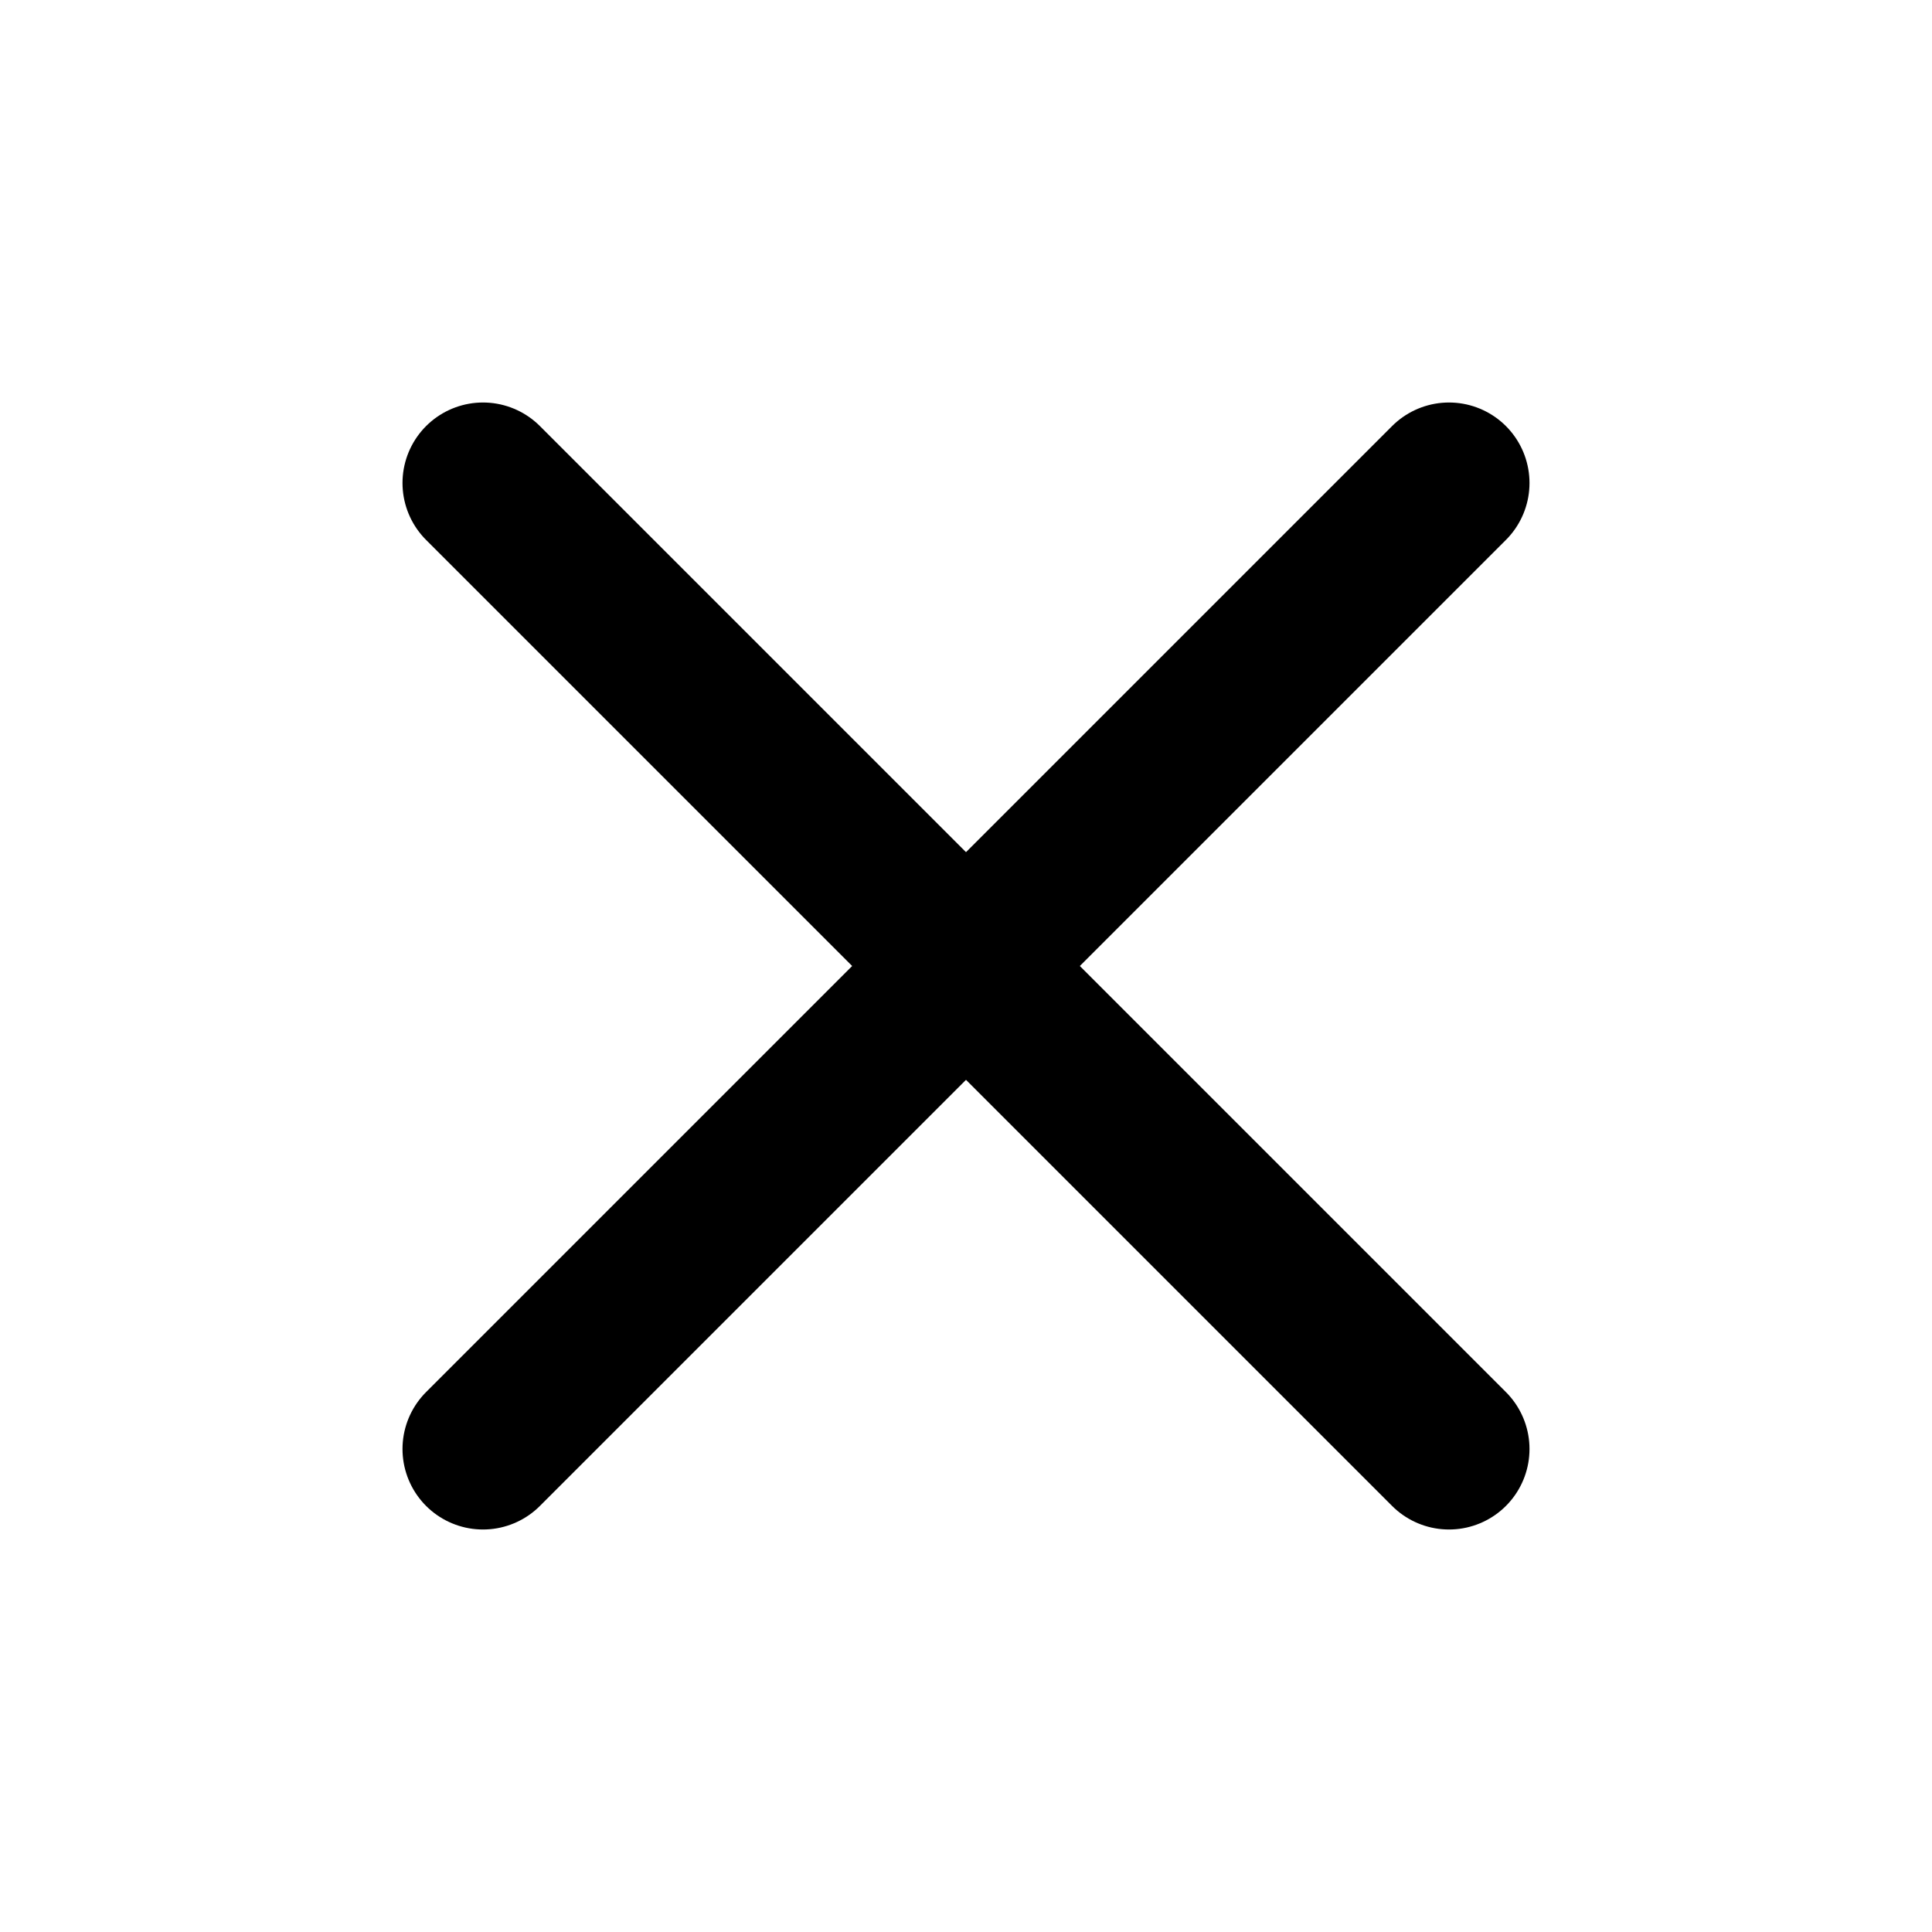
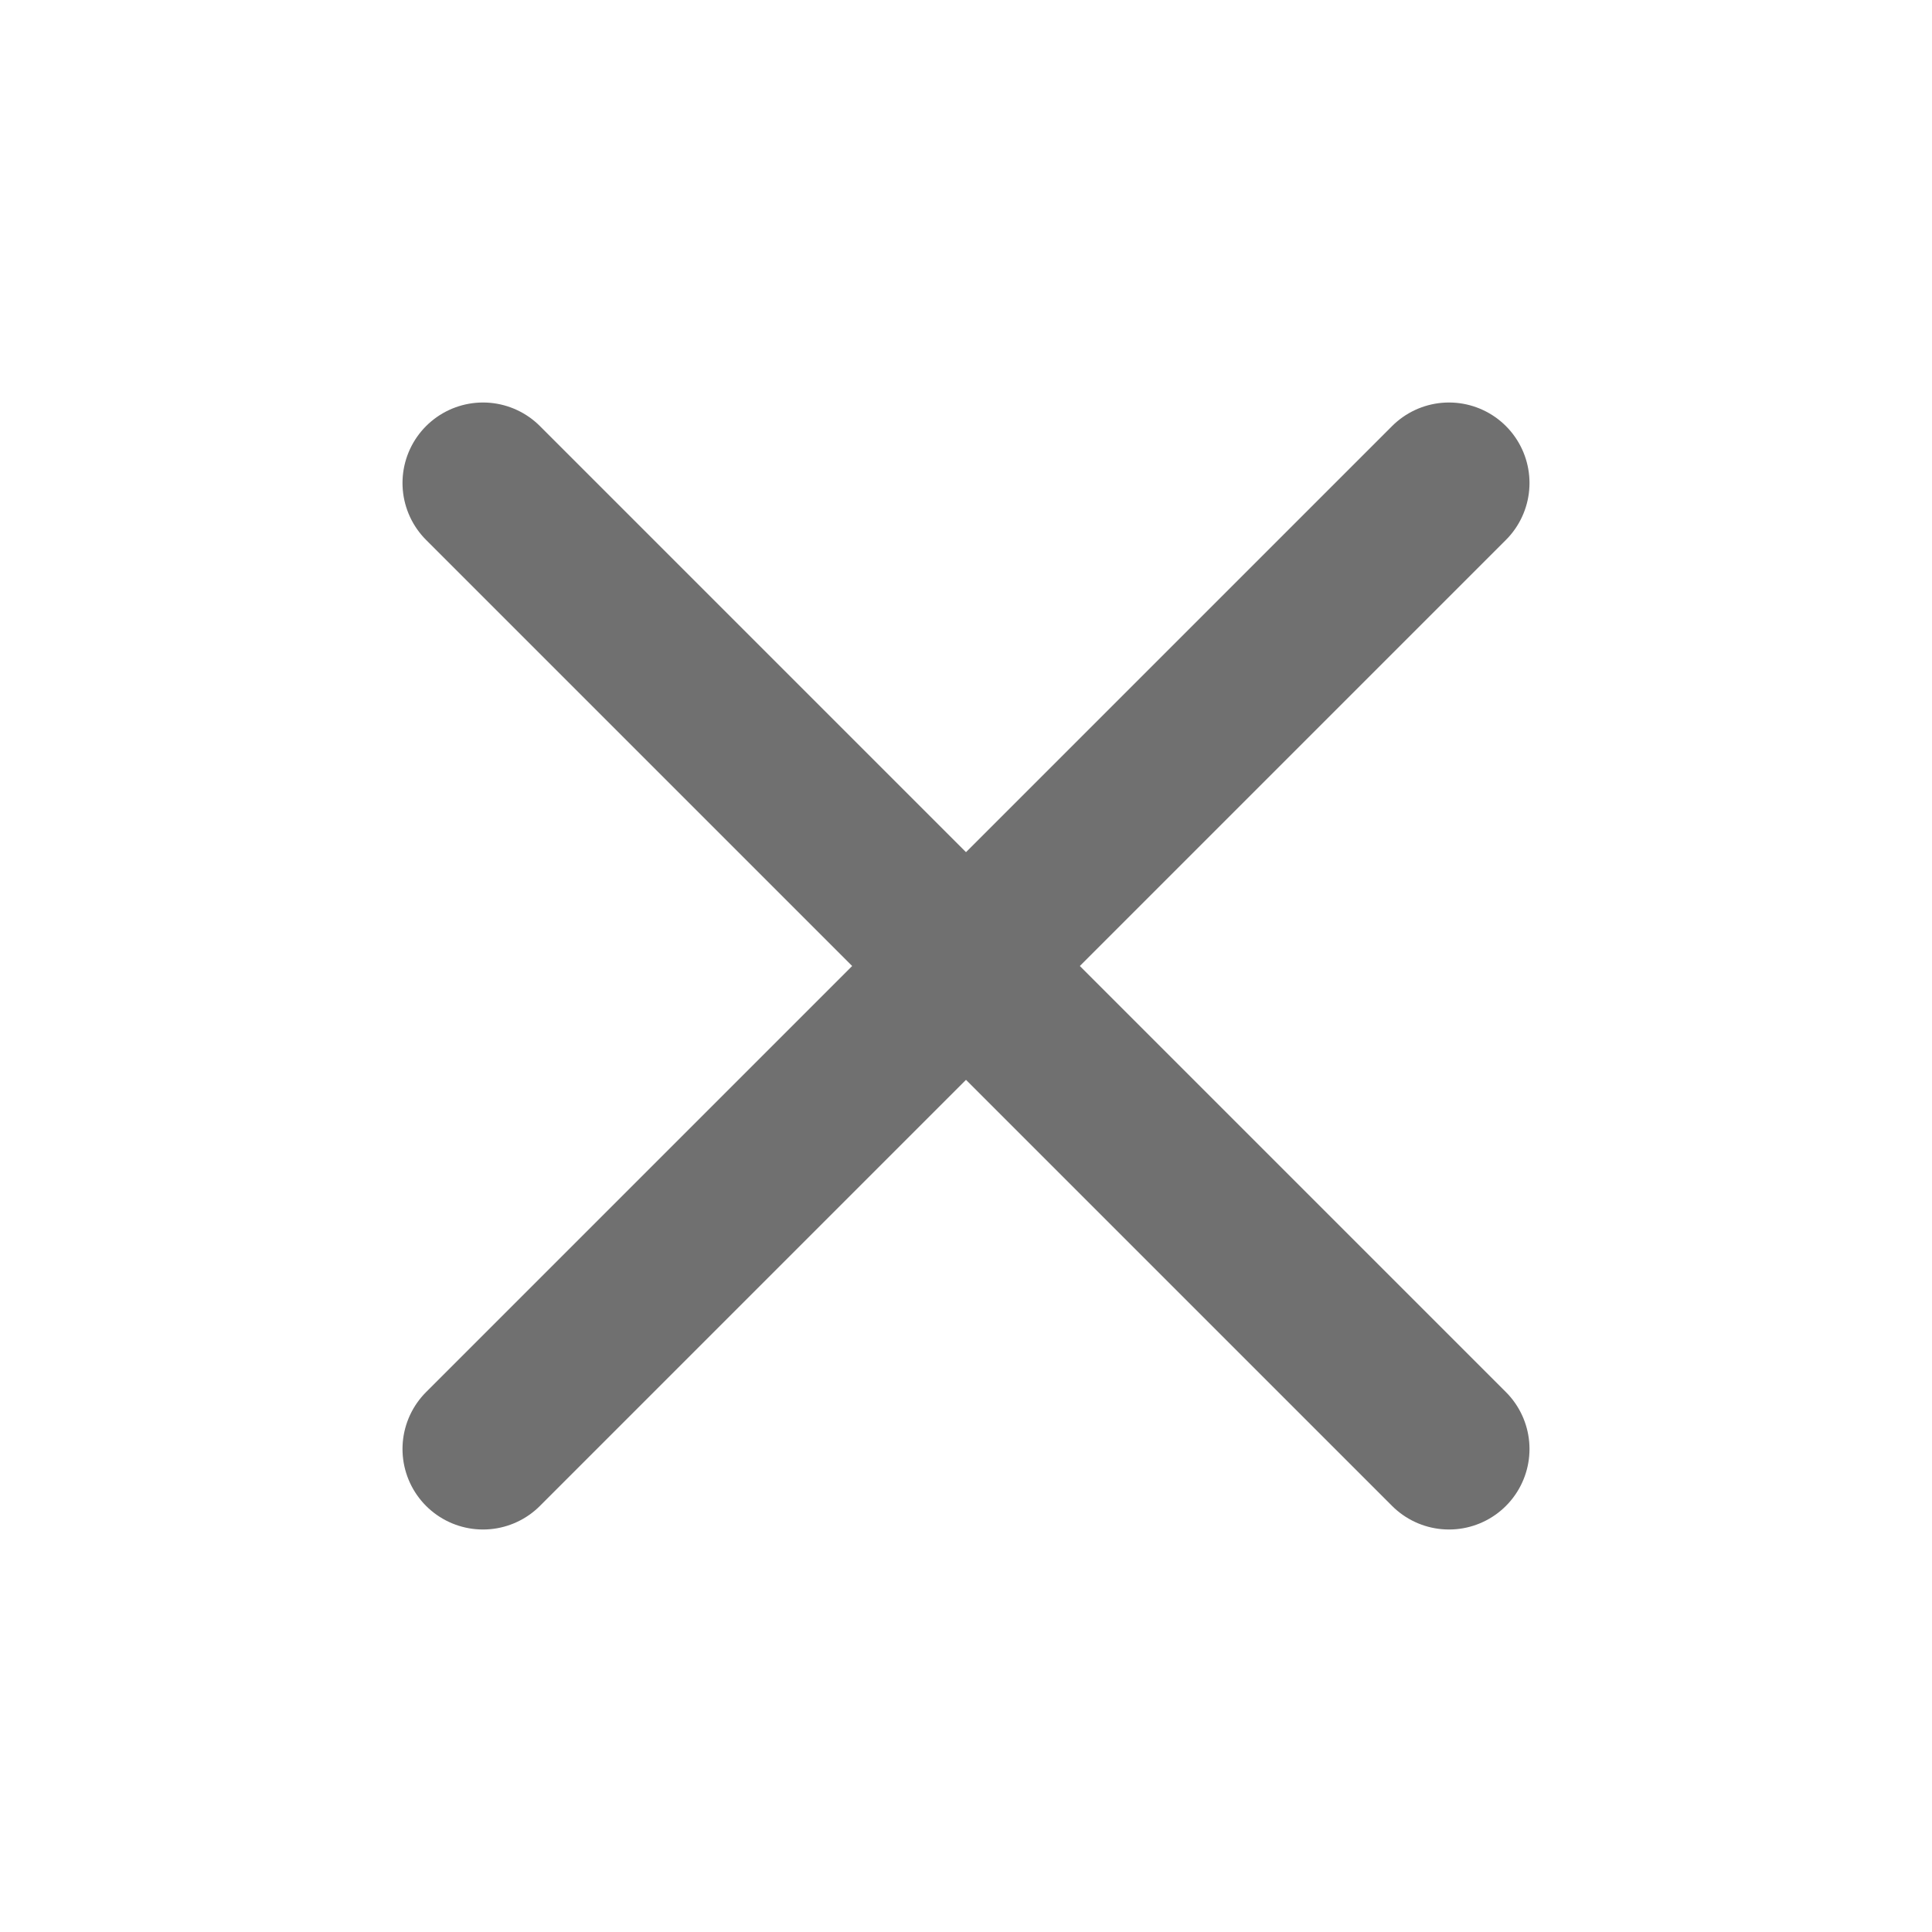
- <svg xmlns="http://www.w3.org/2000/svg" width="24" height="24" viewBox="0 0 24 24" fill="none" stroke="currentColor" stroke-width="2" stroke-linecap="round" stroke-linejoin="round" class="feather feather-x">
+ <svg xmlns="http://www.w3.org/2000/svg" width="12" height="12" viewBox="0 0 24 24" fill="none" stroke="#707070" stroke-width="2" stroke-linecap="round" stroke-linejoin="round" class="feather feather-x">
  <line x1="18" y1="6" x2="6" y2="18" />
  <line x1="6" y1="6" x2="18" y2="18" />
</svg>
